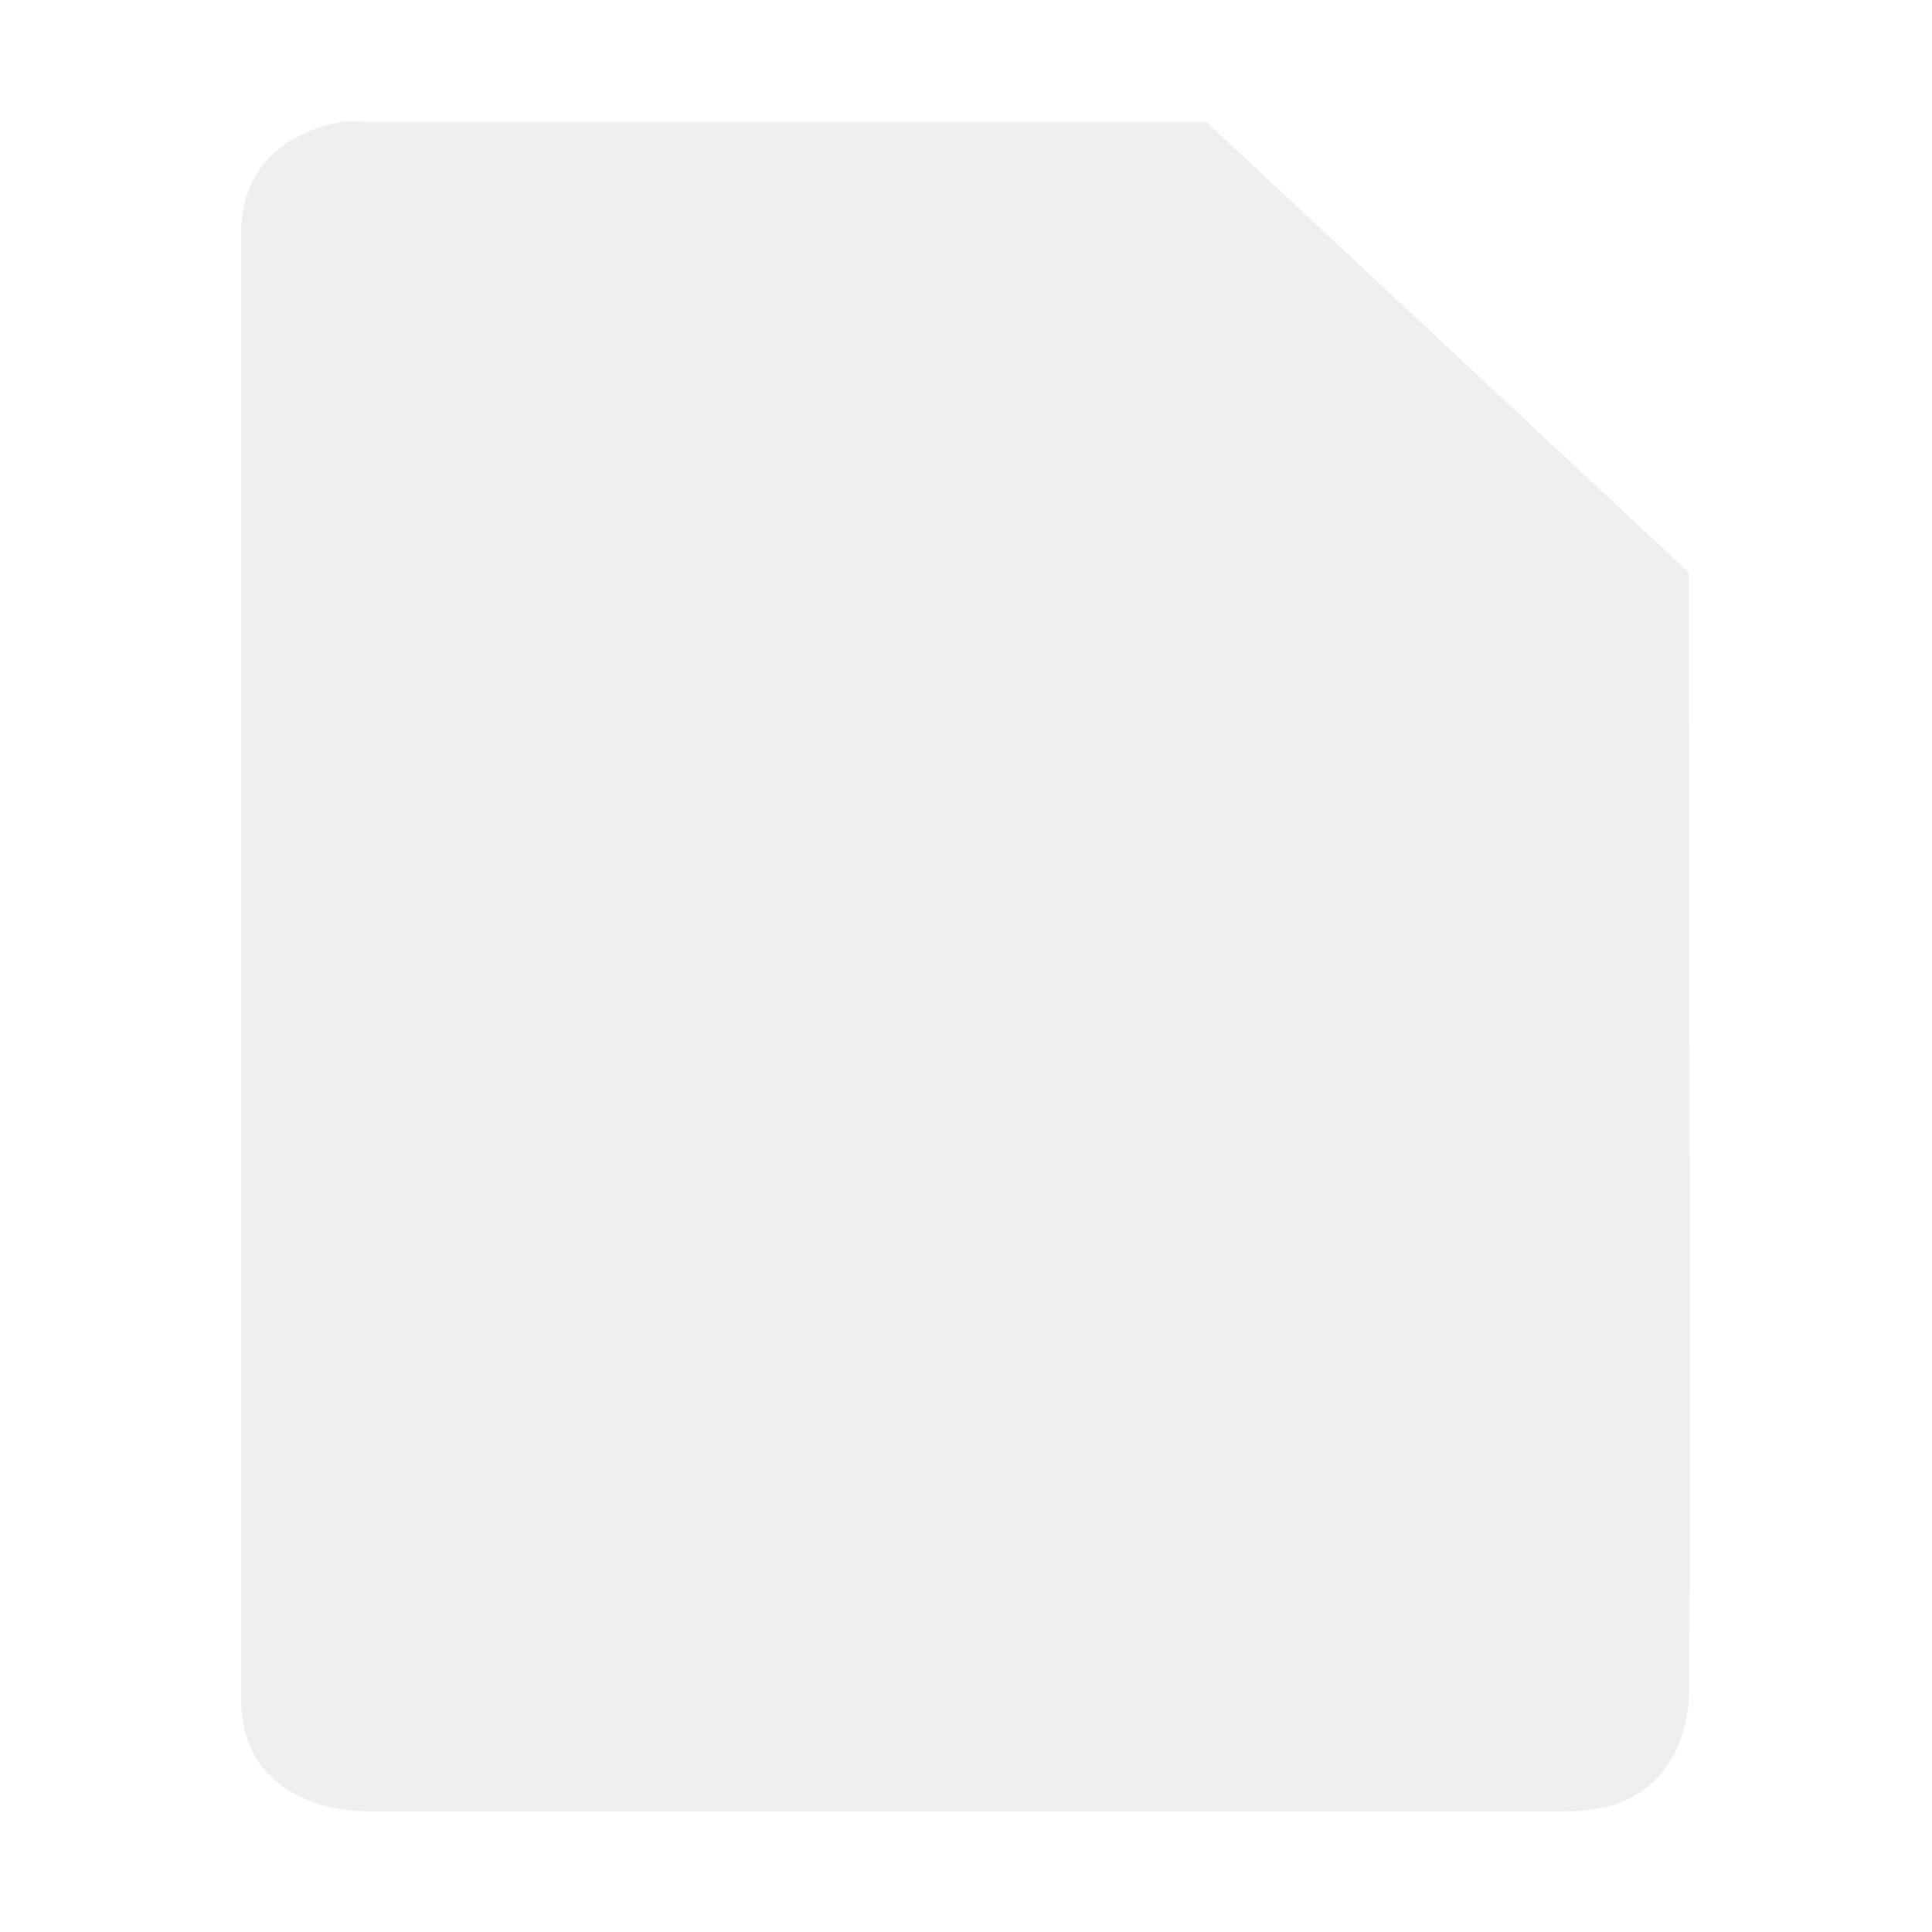
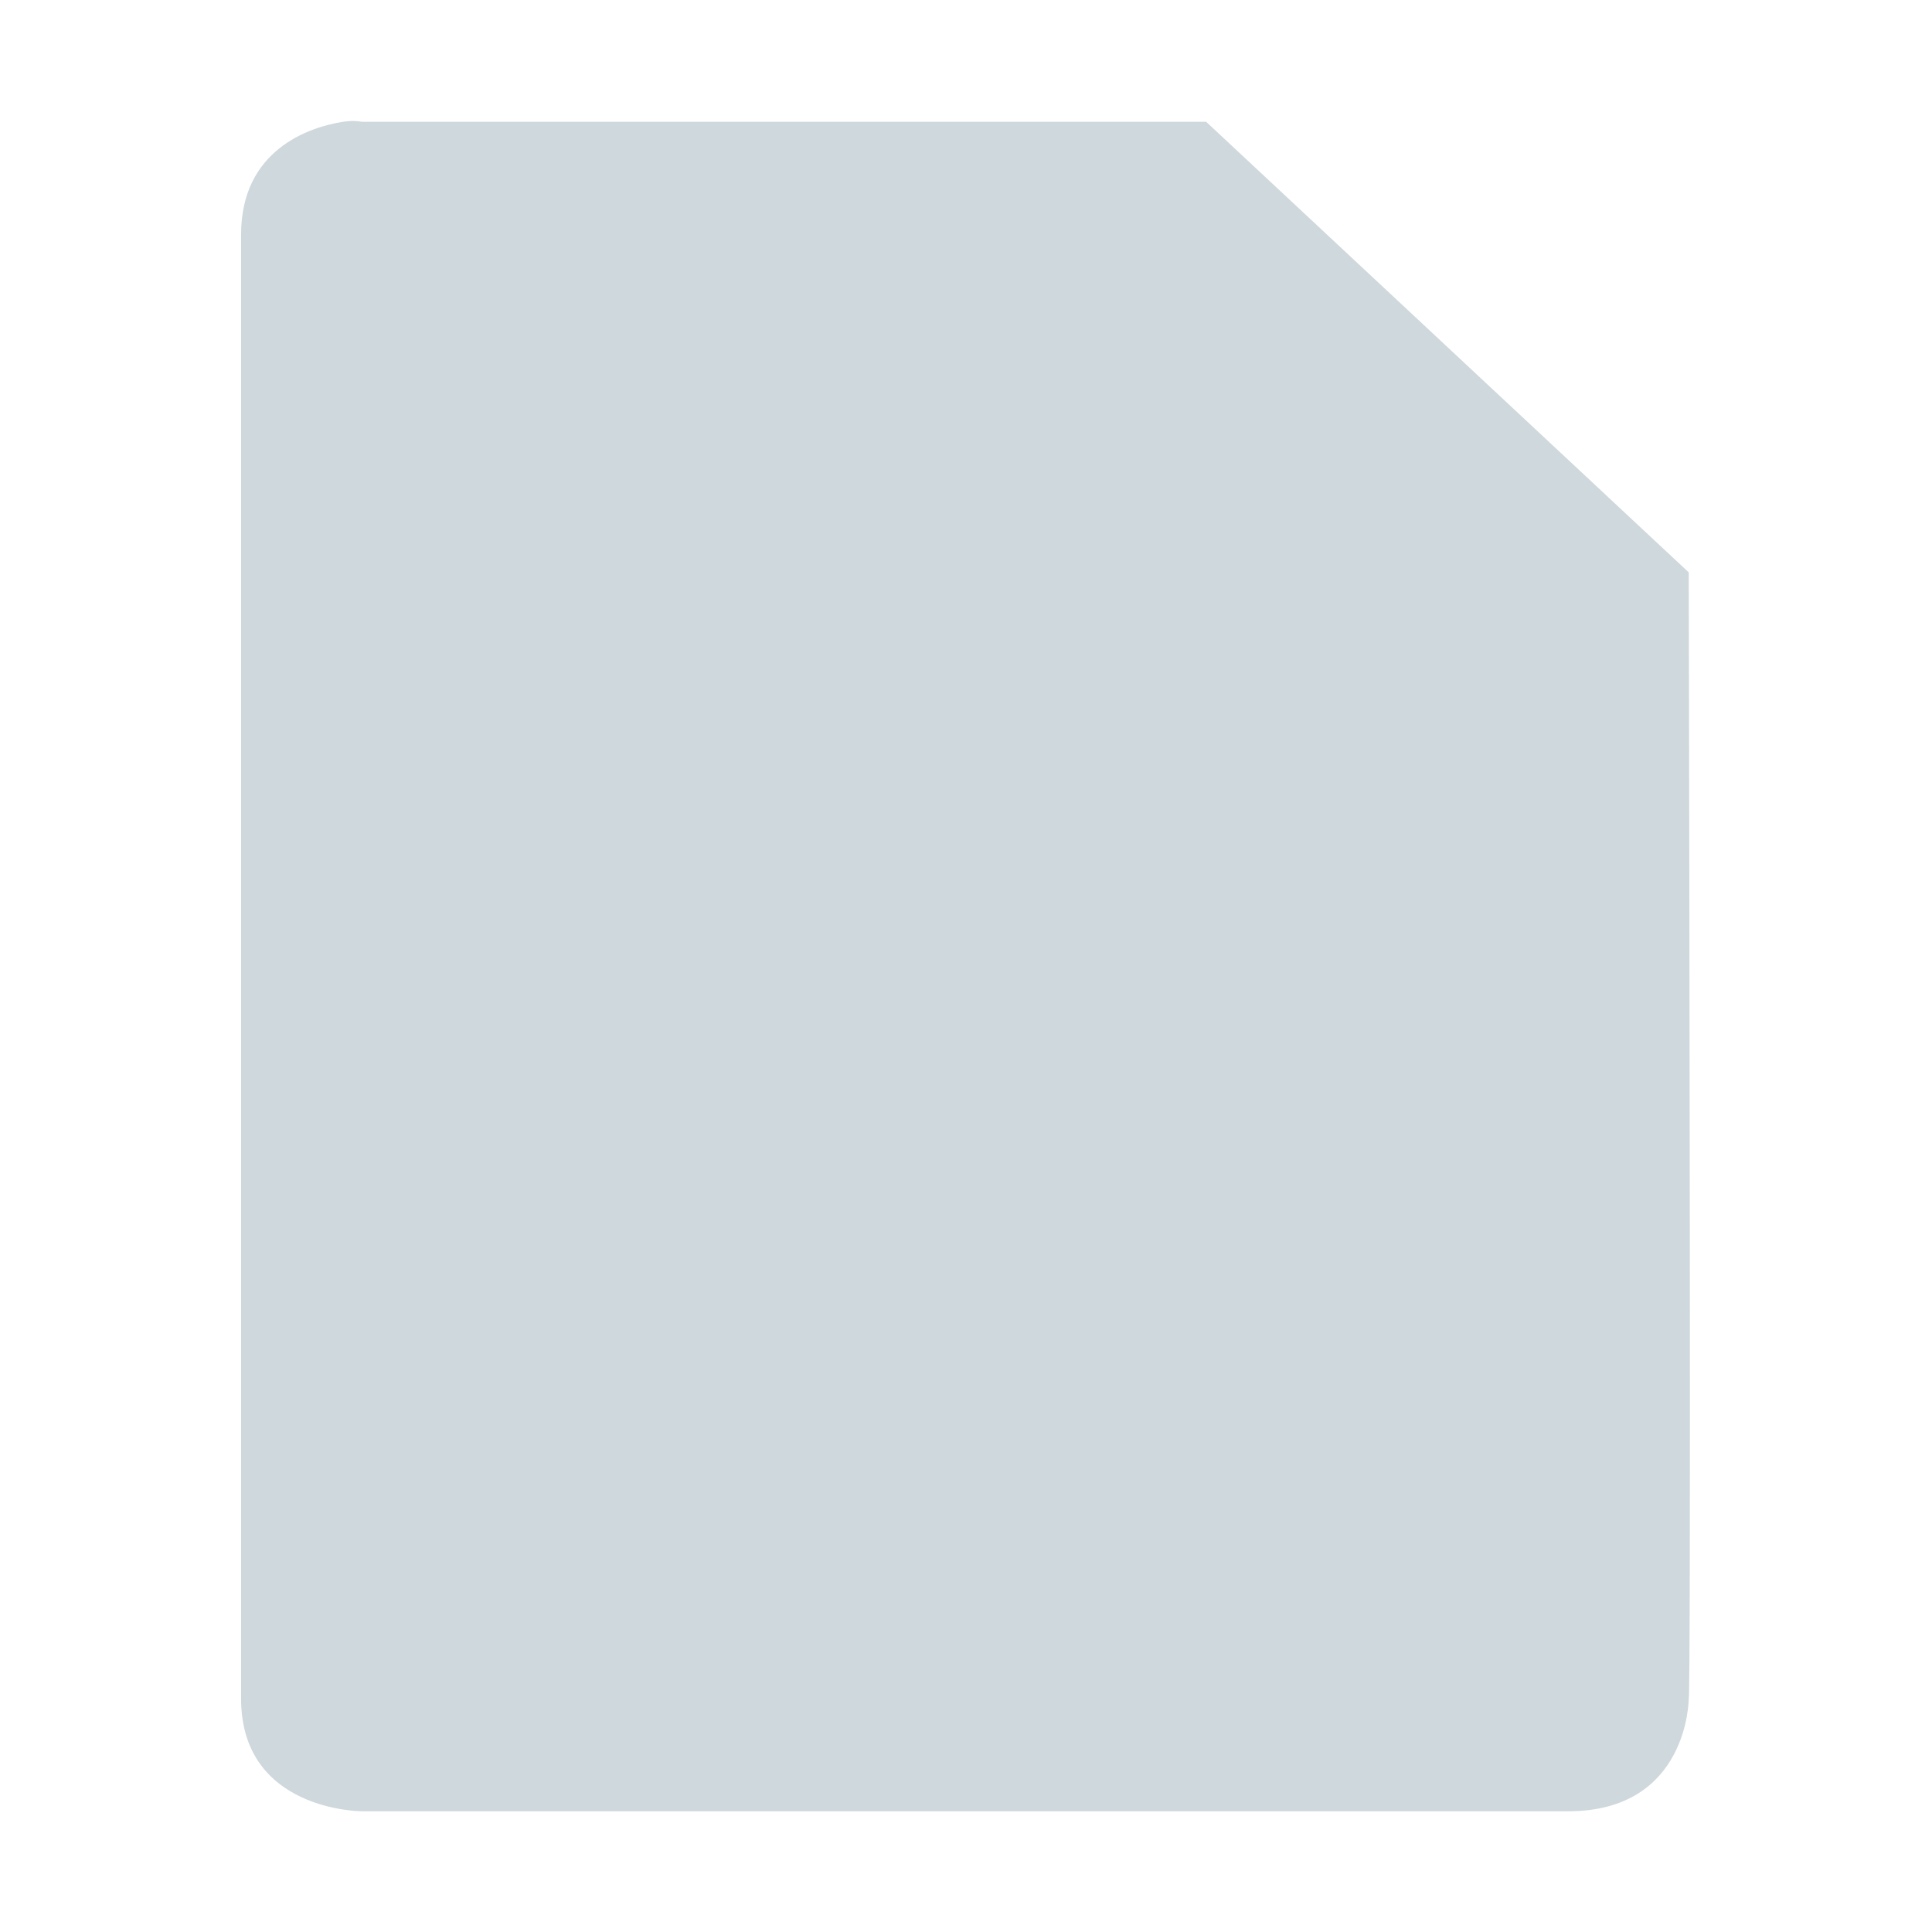
<svg xmlns="http://www.w3.org/2000/svg" id="svg7384" style="enable-background:new" height="16.003" width="16" version="1.1">
  <defs id="defs9" />
-   <path d="M 2.84,1.009 C 2.559,1.053 1.997,1.242 1.997,1.942 l 0,12.128 c 0,0.933 1,0.933 1,0.933 l 9.992,0 c 0.999,0 0.999,-0.933 0.999,-0.933 0.019,-0.043 0.005,-6.953 0,-9.329 l -3.997,-3.732 -6.994,0 c 0,0 -0.062,-0.015 -0.156,0 z" style="opacity:1;enable-background:new;fill:#eeefef;fill-opacity:1" id="path4140" />
+   <path d="M 2.84,1.009 C 2.559,1.053 1.997,1.242 1.997,1.942 l 0,12.128 c 0,0.933 1,0.933 1,0.933 l 9.992,0 c 0.999,0 0.999,-0.933 0.999,-0.933 0.019,-0.043 0.005,-6.953 0,-9.329 l -3.997,-3.732 -6.994,0 c 0,0 -0.062,-0.015 -0.156,0 z" style="opacity:1;enable-background:new;fill:#cfd8dc;fill-opacity:1" id="path4140" />
</svg>
